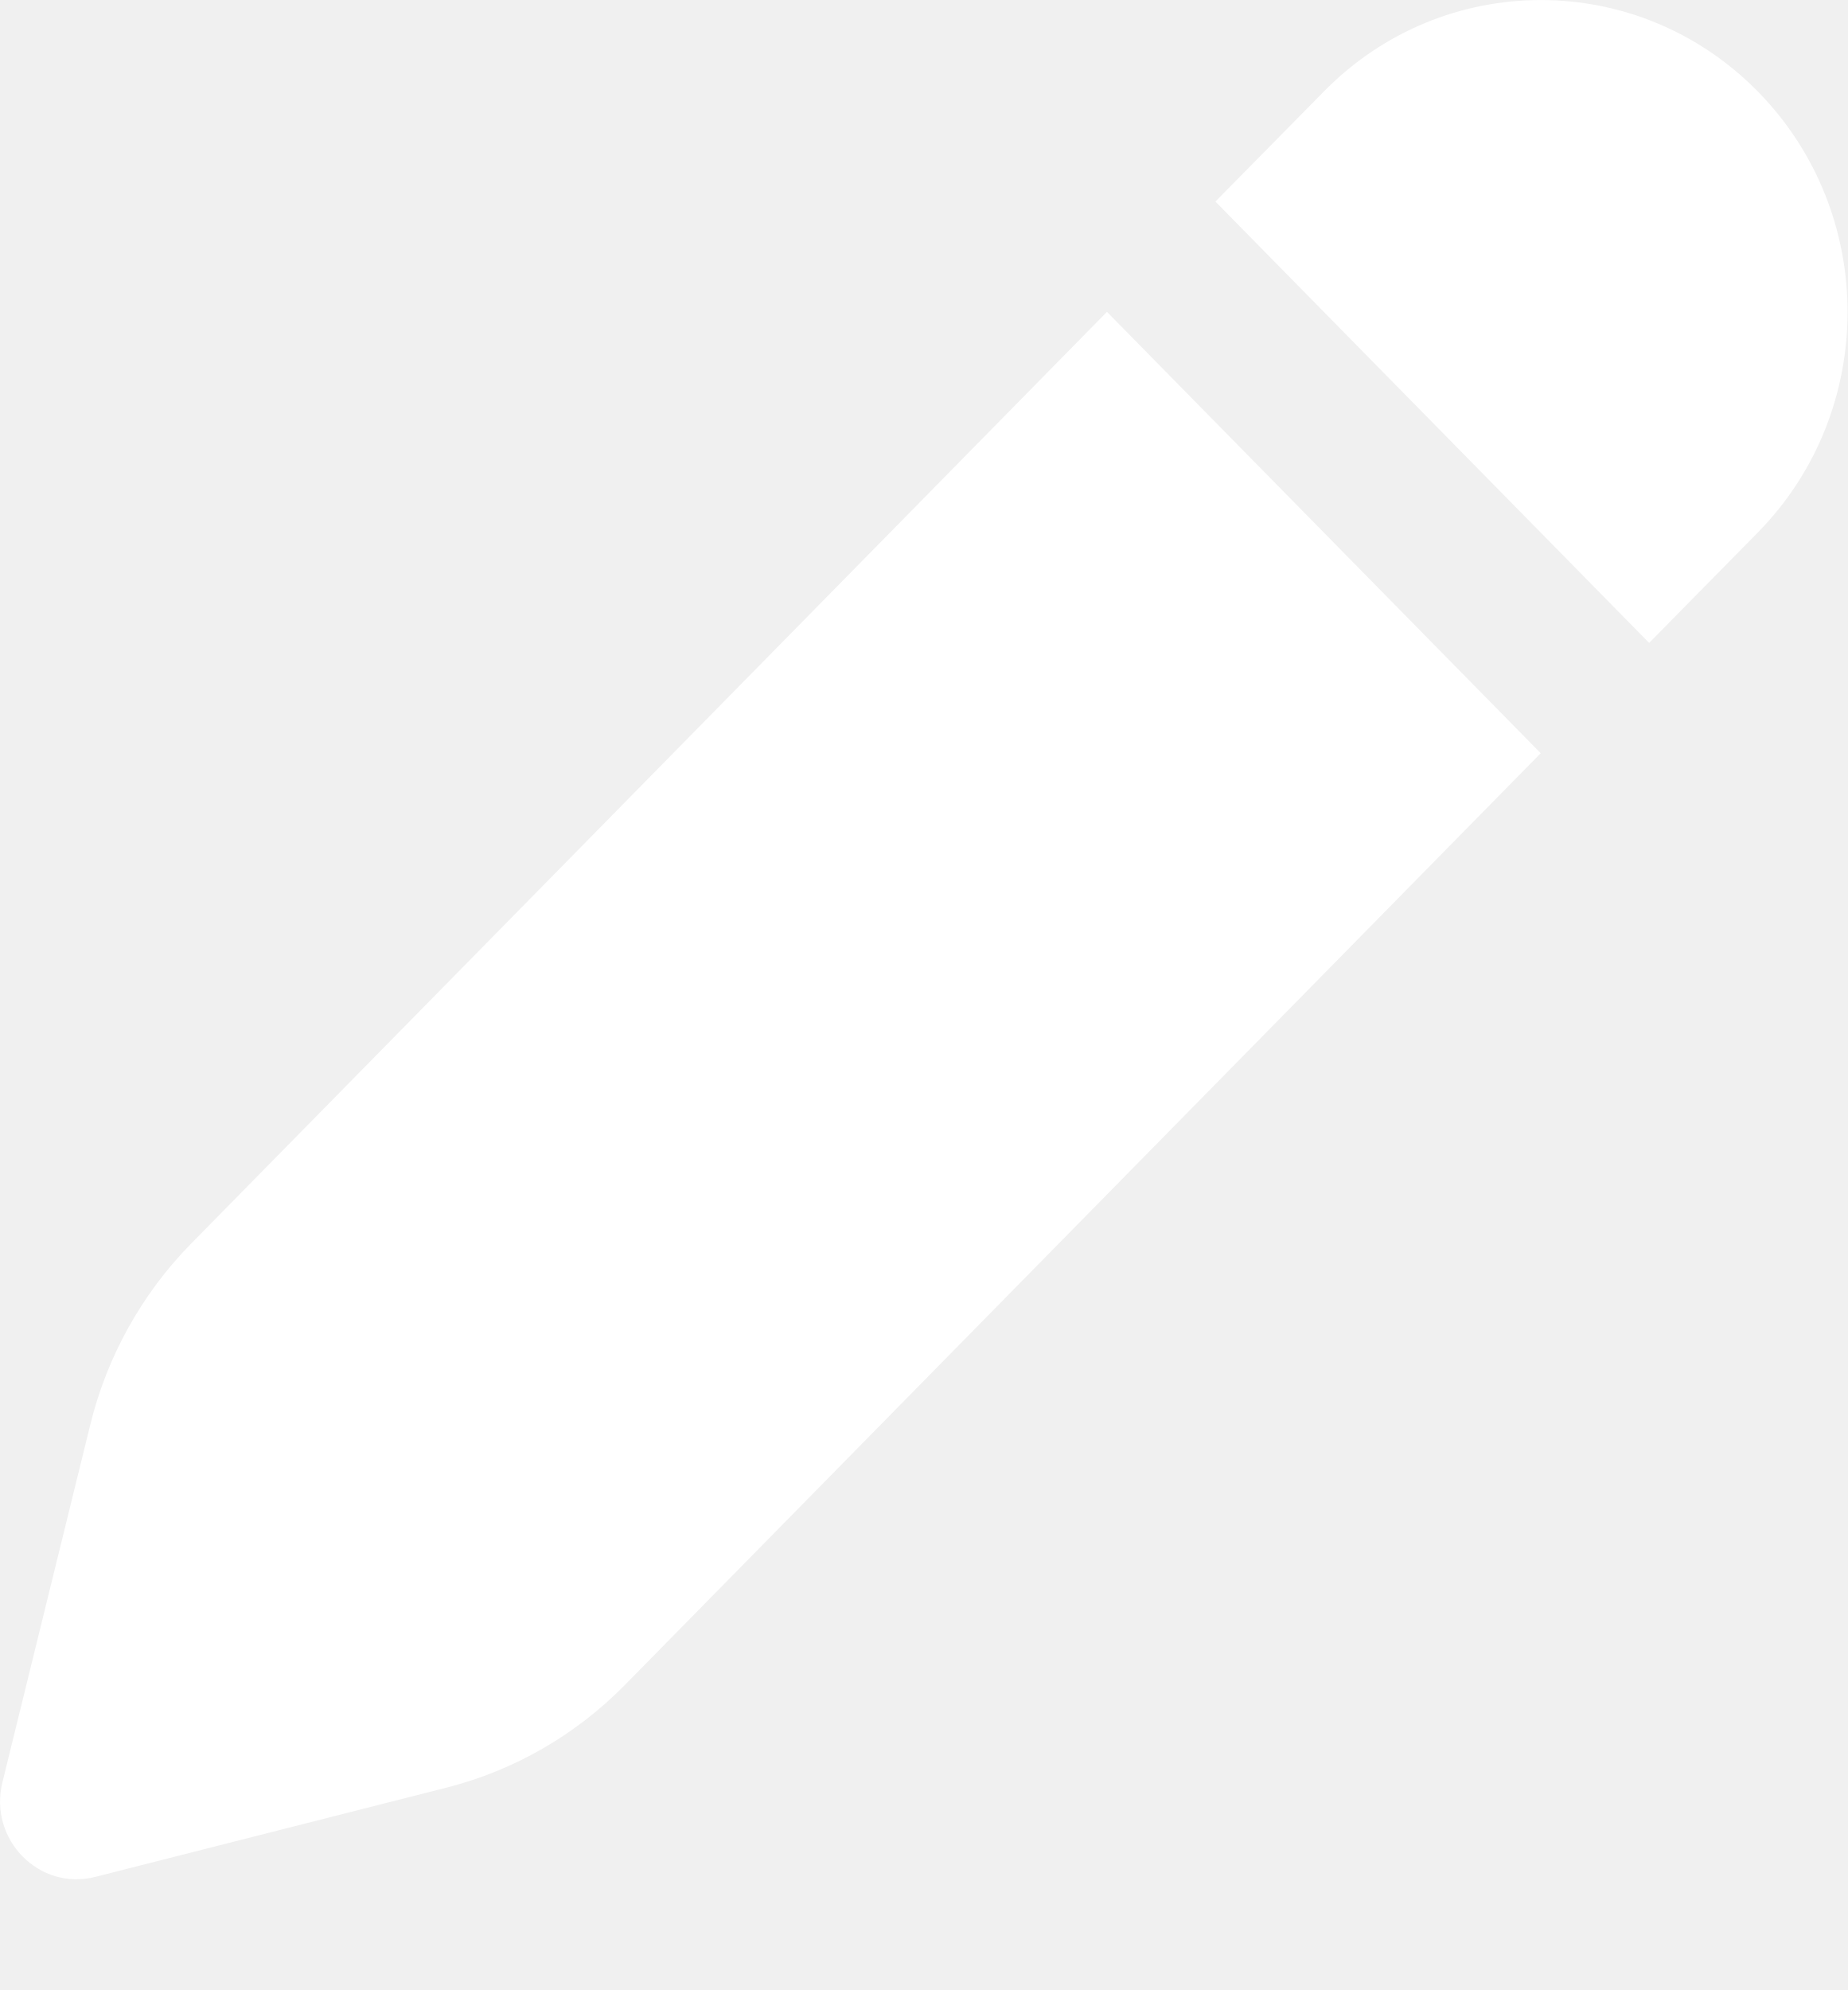
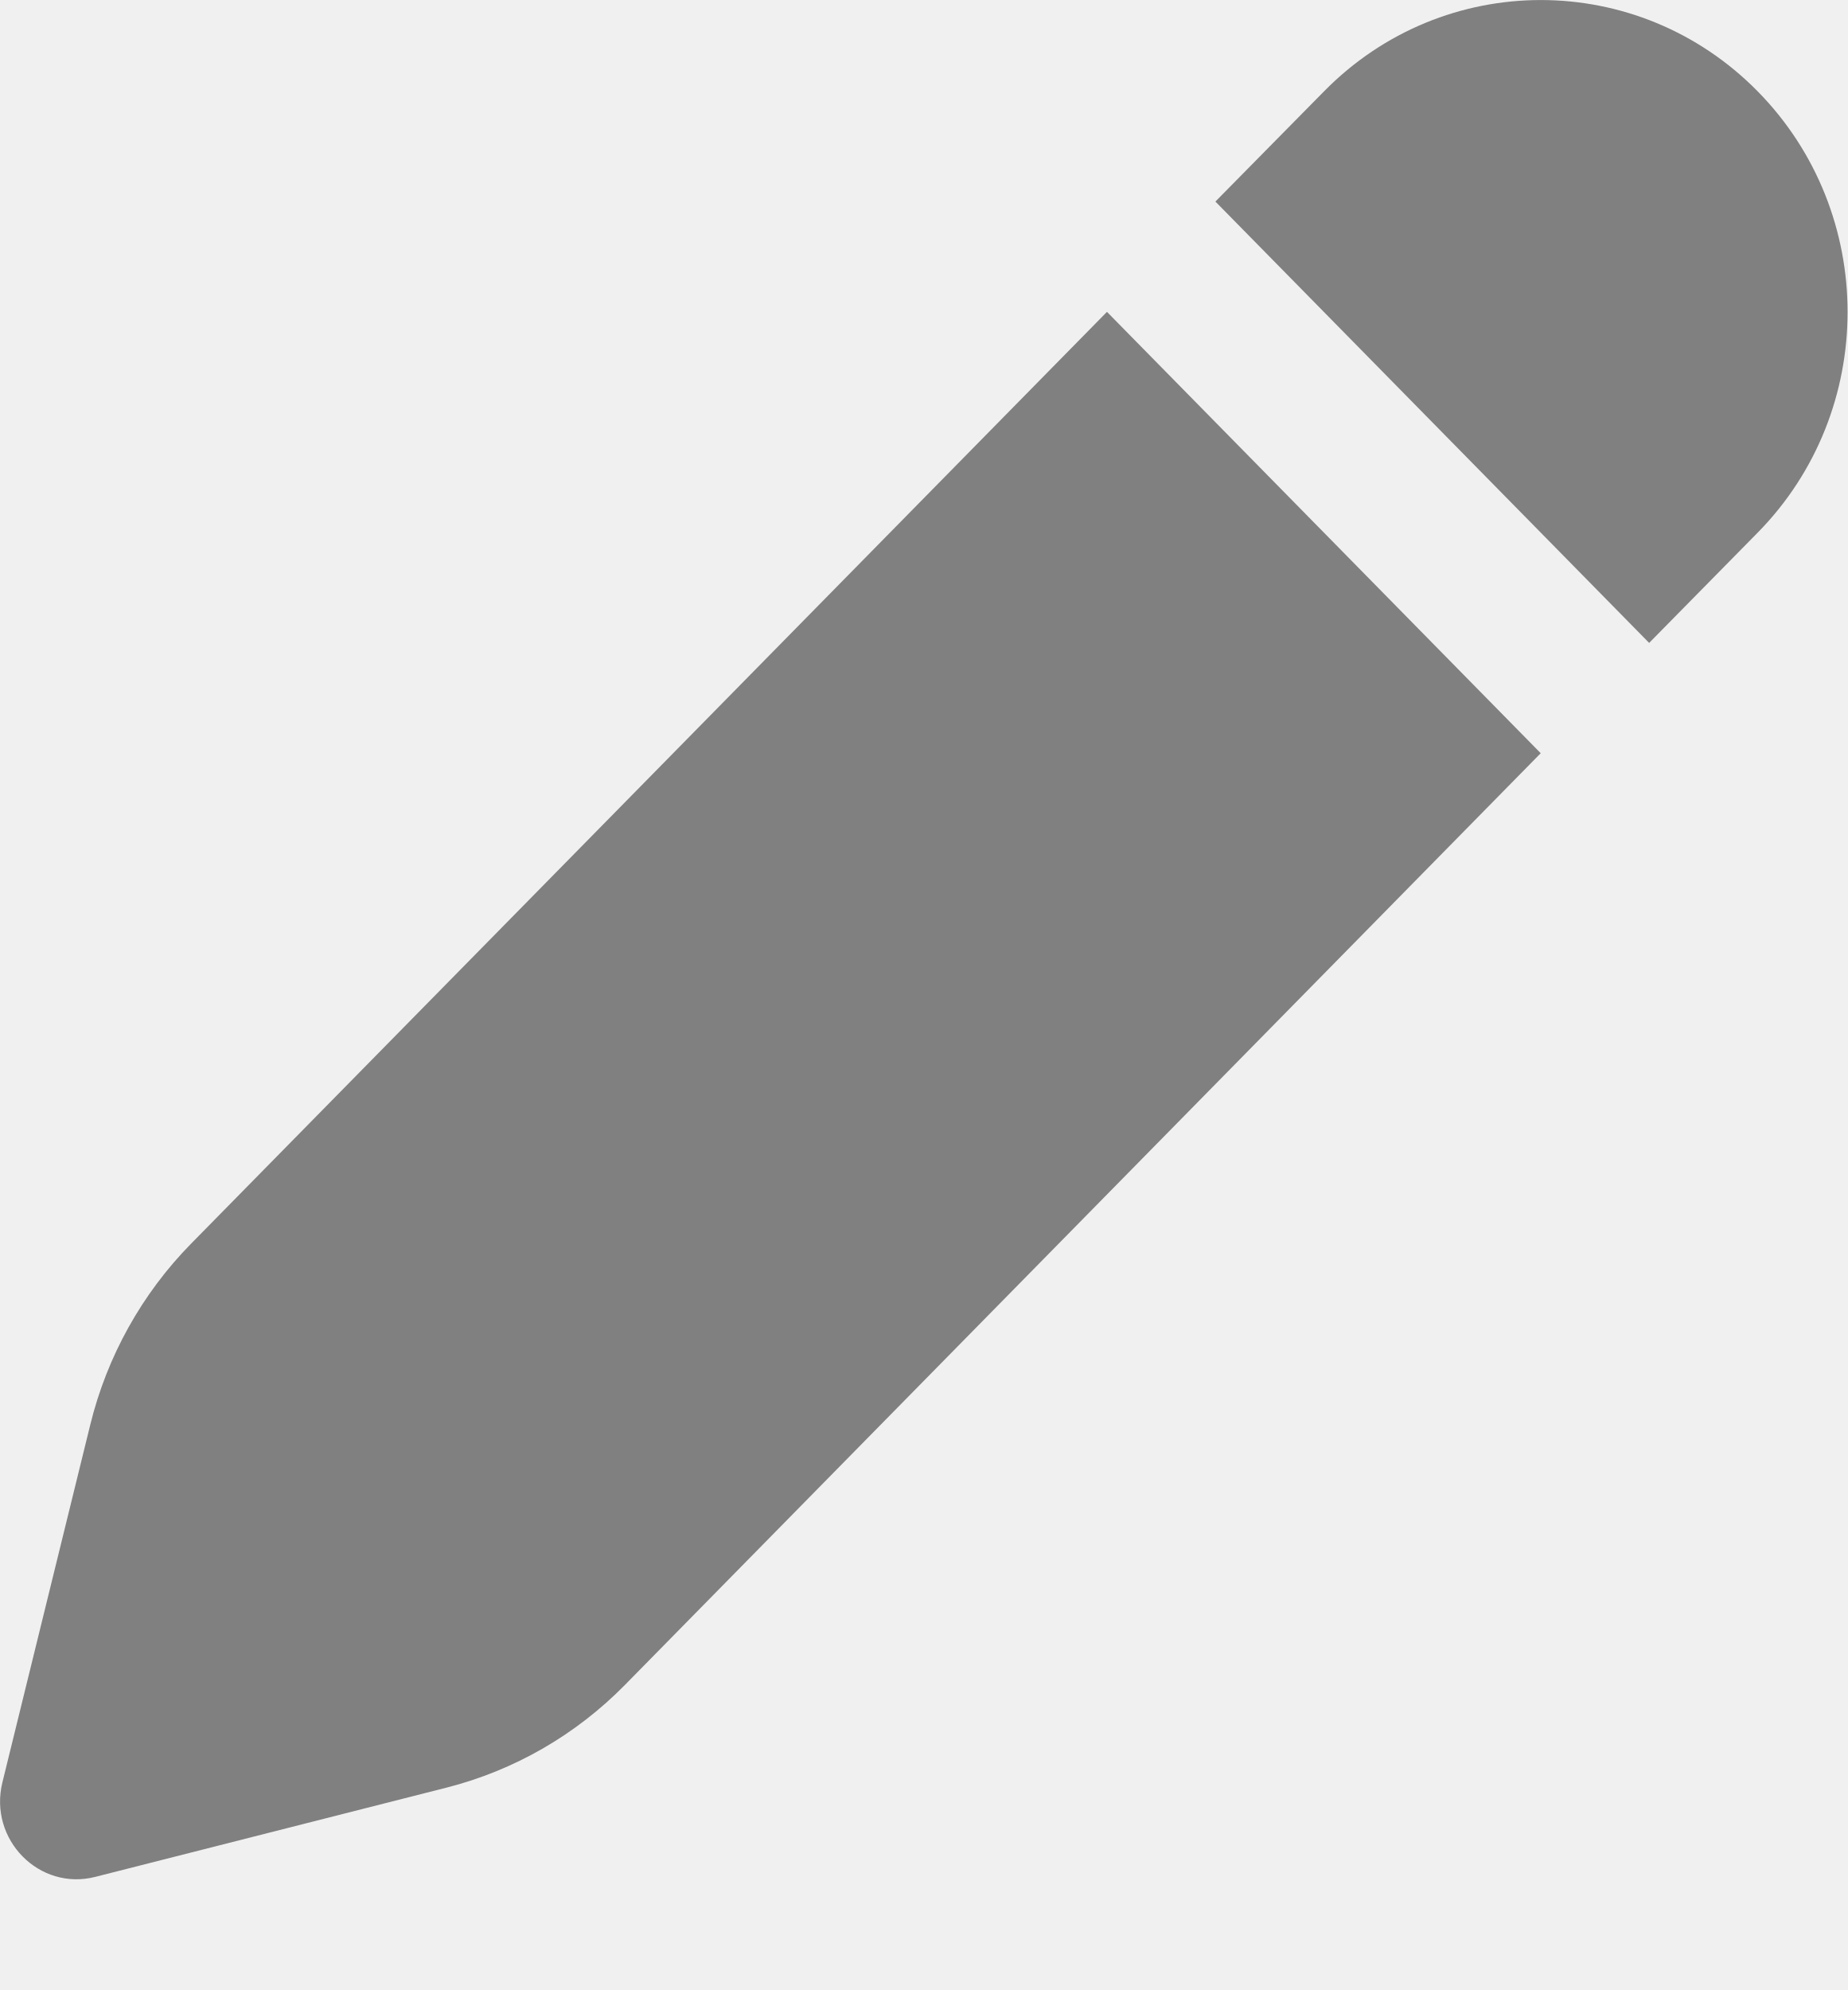
<svg xmlns="http://www.w3.org/2000/svg" width="13" height="14" viewBox="0 0 13 14" fill="none">
-   <path d="M10.841 5.299L4.397 11.854C4.051 12.206 3.618 12.455 3.143 12.576L0.671 13.204C0.276 13.305 -0.082 12.941 0.017 12.539L0.635 10.024C0.753 9.542 0.999 9.101 1.344 8.75L7.789 2.194L10.841 5.299ZM12.368 0.643C13.211 1.5 13.211 2.89 12.368 3.747L11.604 4.523L8.552 1.418L9.316 0.643C10.158 -0.214 11.525 -0.214 12.368 0.643Z" fill="white" />
+   <path d="M10.841 5.299L4.397 11.854C4.051 12.206 3.618 12.455 3.143 12.576L0.671 13.204C0.276 13.305 -0.082 12.941 0.017 12.539L0.635 10.024C0.753 9.542 0.999 9.101 1.344 8.75L7.789 2.194L10.841 5.299ZM12.368 0.643C13.211 1.5 13.211 2.89 12.368 3.747L11.604 4.523L8.552 1.418L9.316 0.643C10.158 -0.214 11.525 -0.214 12.368 0.643Z" fill="gray" />
</svg>
